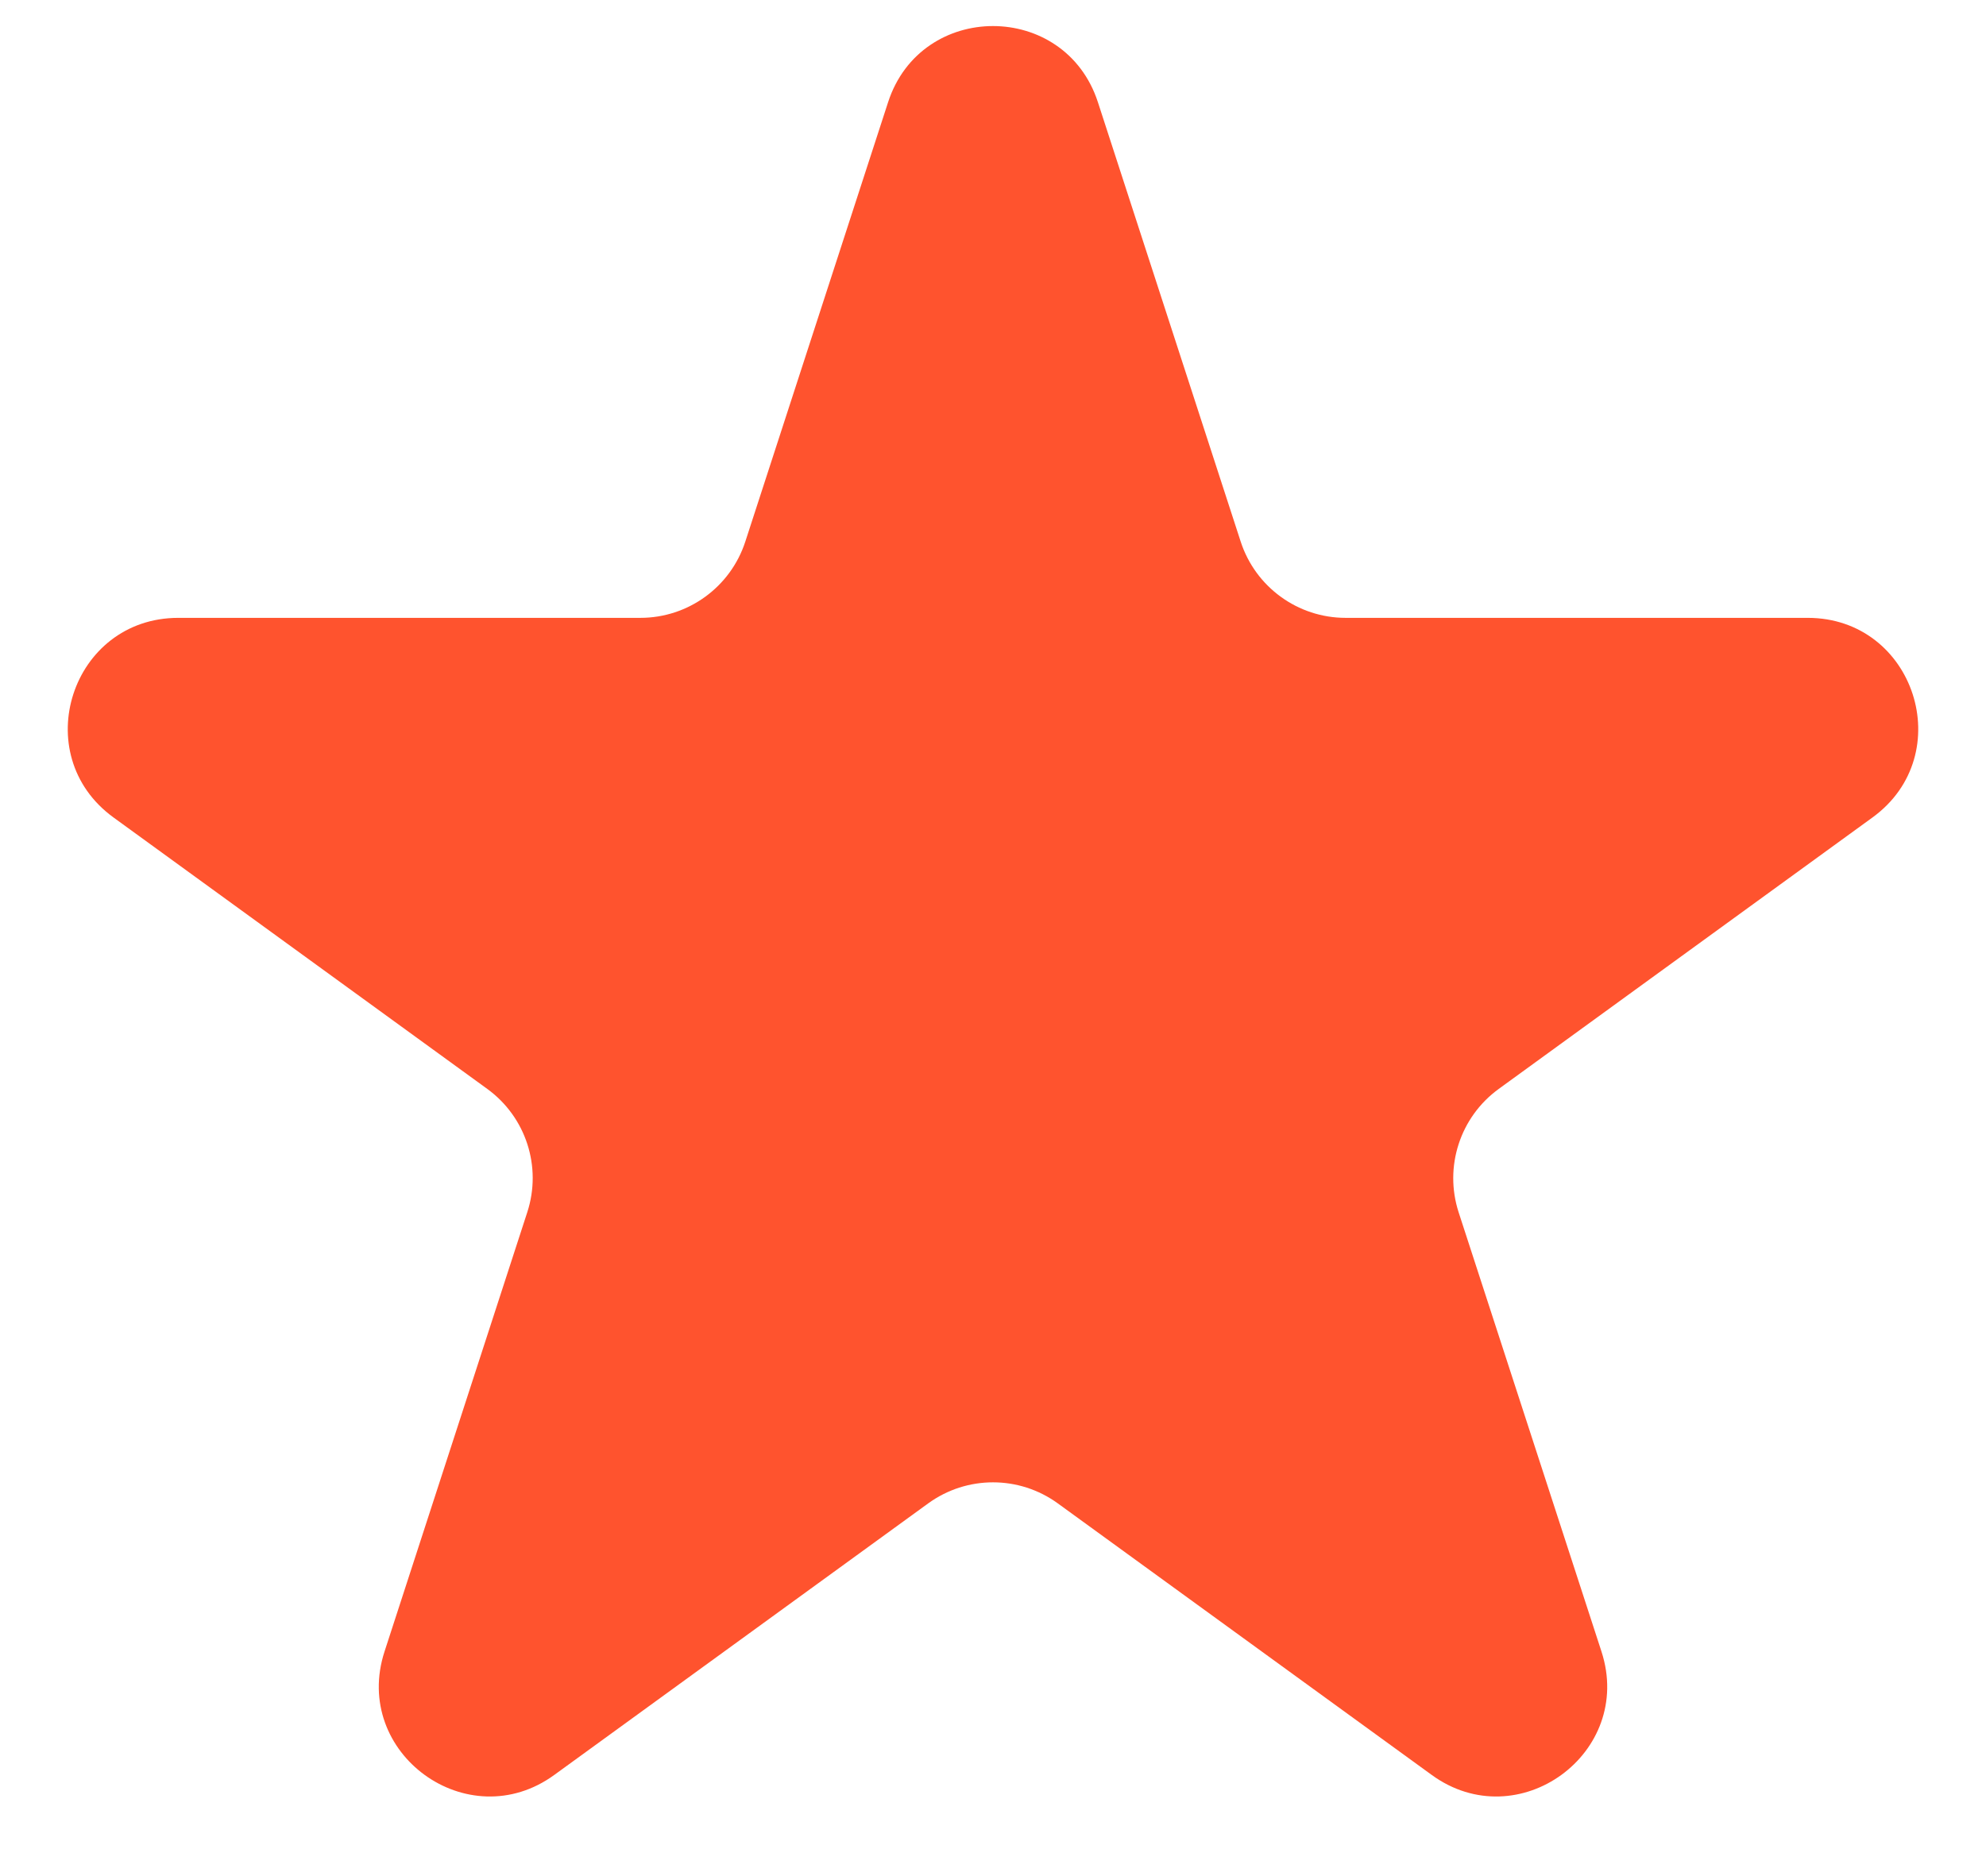
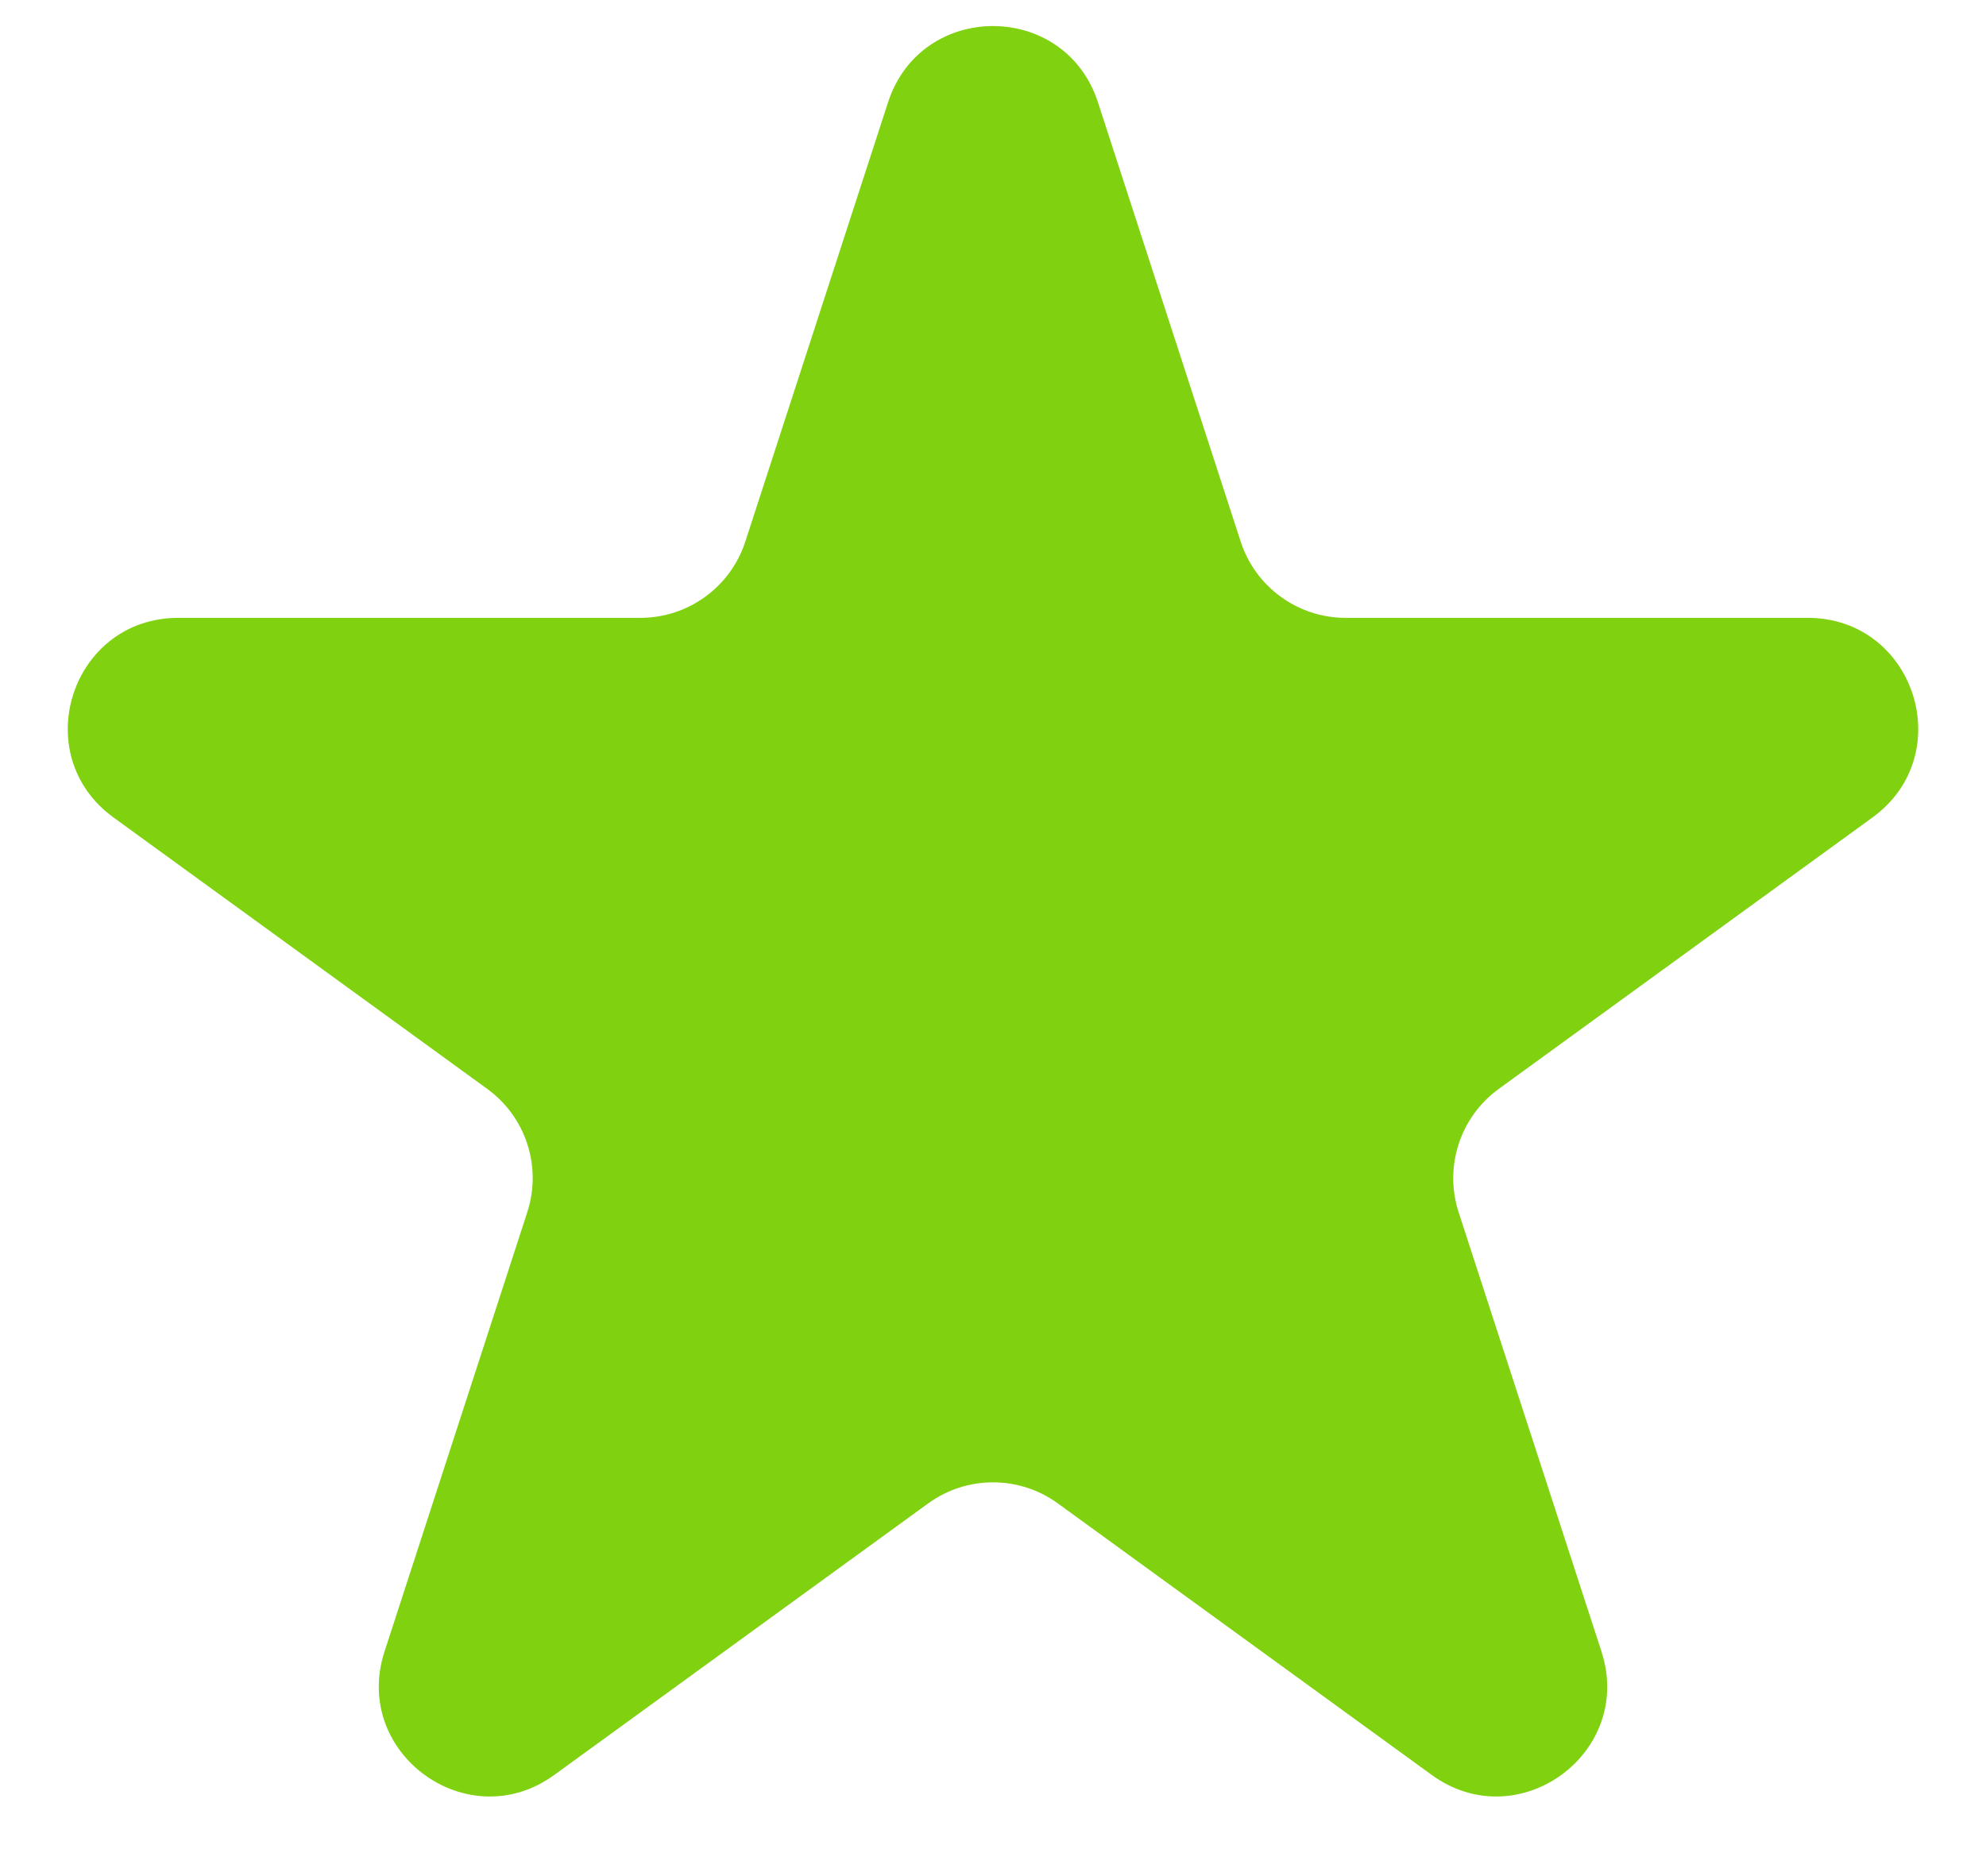
- <svg xmlns="http://www.w3.org/2000/svg" width="18" height="17" viewBox="0 0 18 17" fill="none">
-   <path d="M8.049 0.927C8.348 0.006 9.652 0.006 9.951 0.927L11.245 4.91C11.379 5.322 11.763 5.601 12.196 5.601H16.384C17.353 5.601 17.755 6.84 16.972 7.41L13.584 9.871C13.233 10.126 13.087 10.577 13.22 10.989L14.515 14.972C14.814 15.893 13.759 16.66 12.976 16.09L9.588 13.629C9.237 13.374 8.763 13.374 8.412 13.629L5.024 16.09C4.241 16.66 3.186 15.893 3.485 14.972L4.779 10.989C4.913 10.577 4.767 10.126 4.416 9.871L1.028 7.41C0.245 6.84 0.647 5.601 1.616 5.601H5.804C6.237 5.601 6.621 5.322 6.755 4.91L8.049 0.927Z" fill="#FF532E" />
+ <svg xmlns="http://www.w3.org/2000/svg" fill="#80D110" height="17" viewBox="0 0 18 17" width="18">
+   <path d="M8.049 0.927C8.348 0.006 9.652 0.006 9.951 0.927L11.245 4.91C11.379 5.322 11.763 5.601 12.196 5.601H16.384C17.353 5.601 17.755 6.84 16.972 7.41L13.584 9.871C13.233 10.126 13.087 10.577 13.22 10.989L14.515 14.972C14.814 15.893 13.759 16.66 12.976 16.09L9.588 13.629C9.237 13.374 8.763 13.374 8.412 13.629L5.024 16.09C4.241 16.66 3.186 15.893 3.485 14.972L4.779 10.989C4.913 10.577 4.767 10.126 4.416 9.871L1.028 7.41C0.245 6.84 0.647 5.601 1.616 5.601H5.804C6.237 5.601 6.621 5.322 6.755 4.91L8.049 0.927Z" fill="#80D110" />
</svg>
